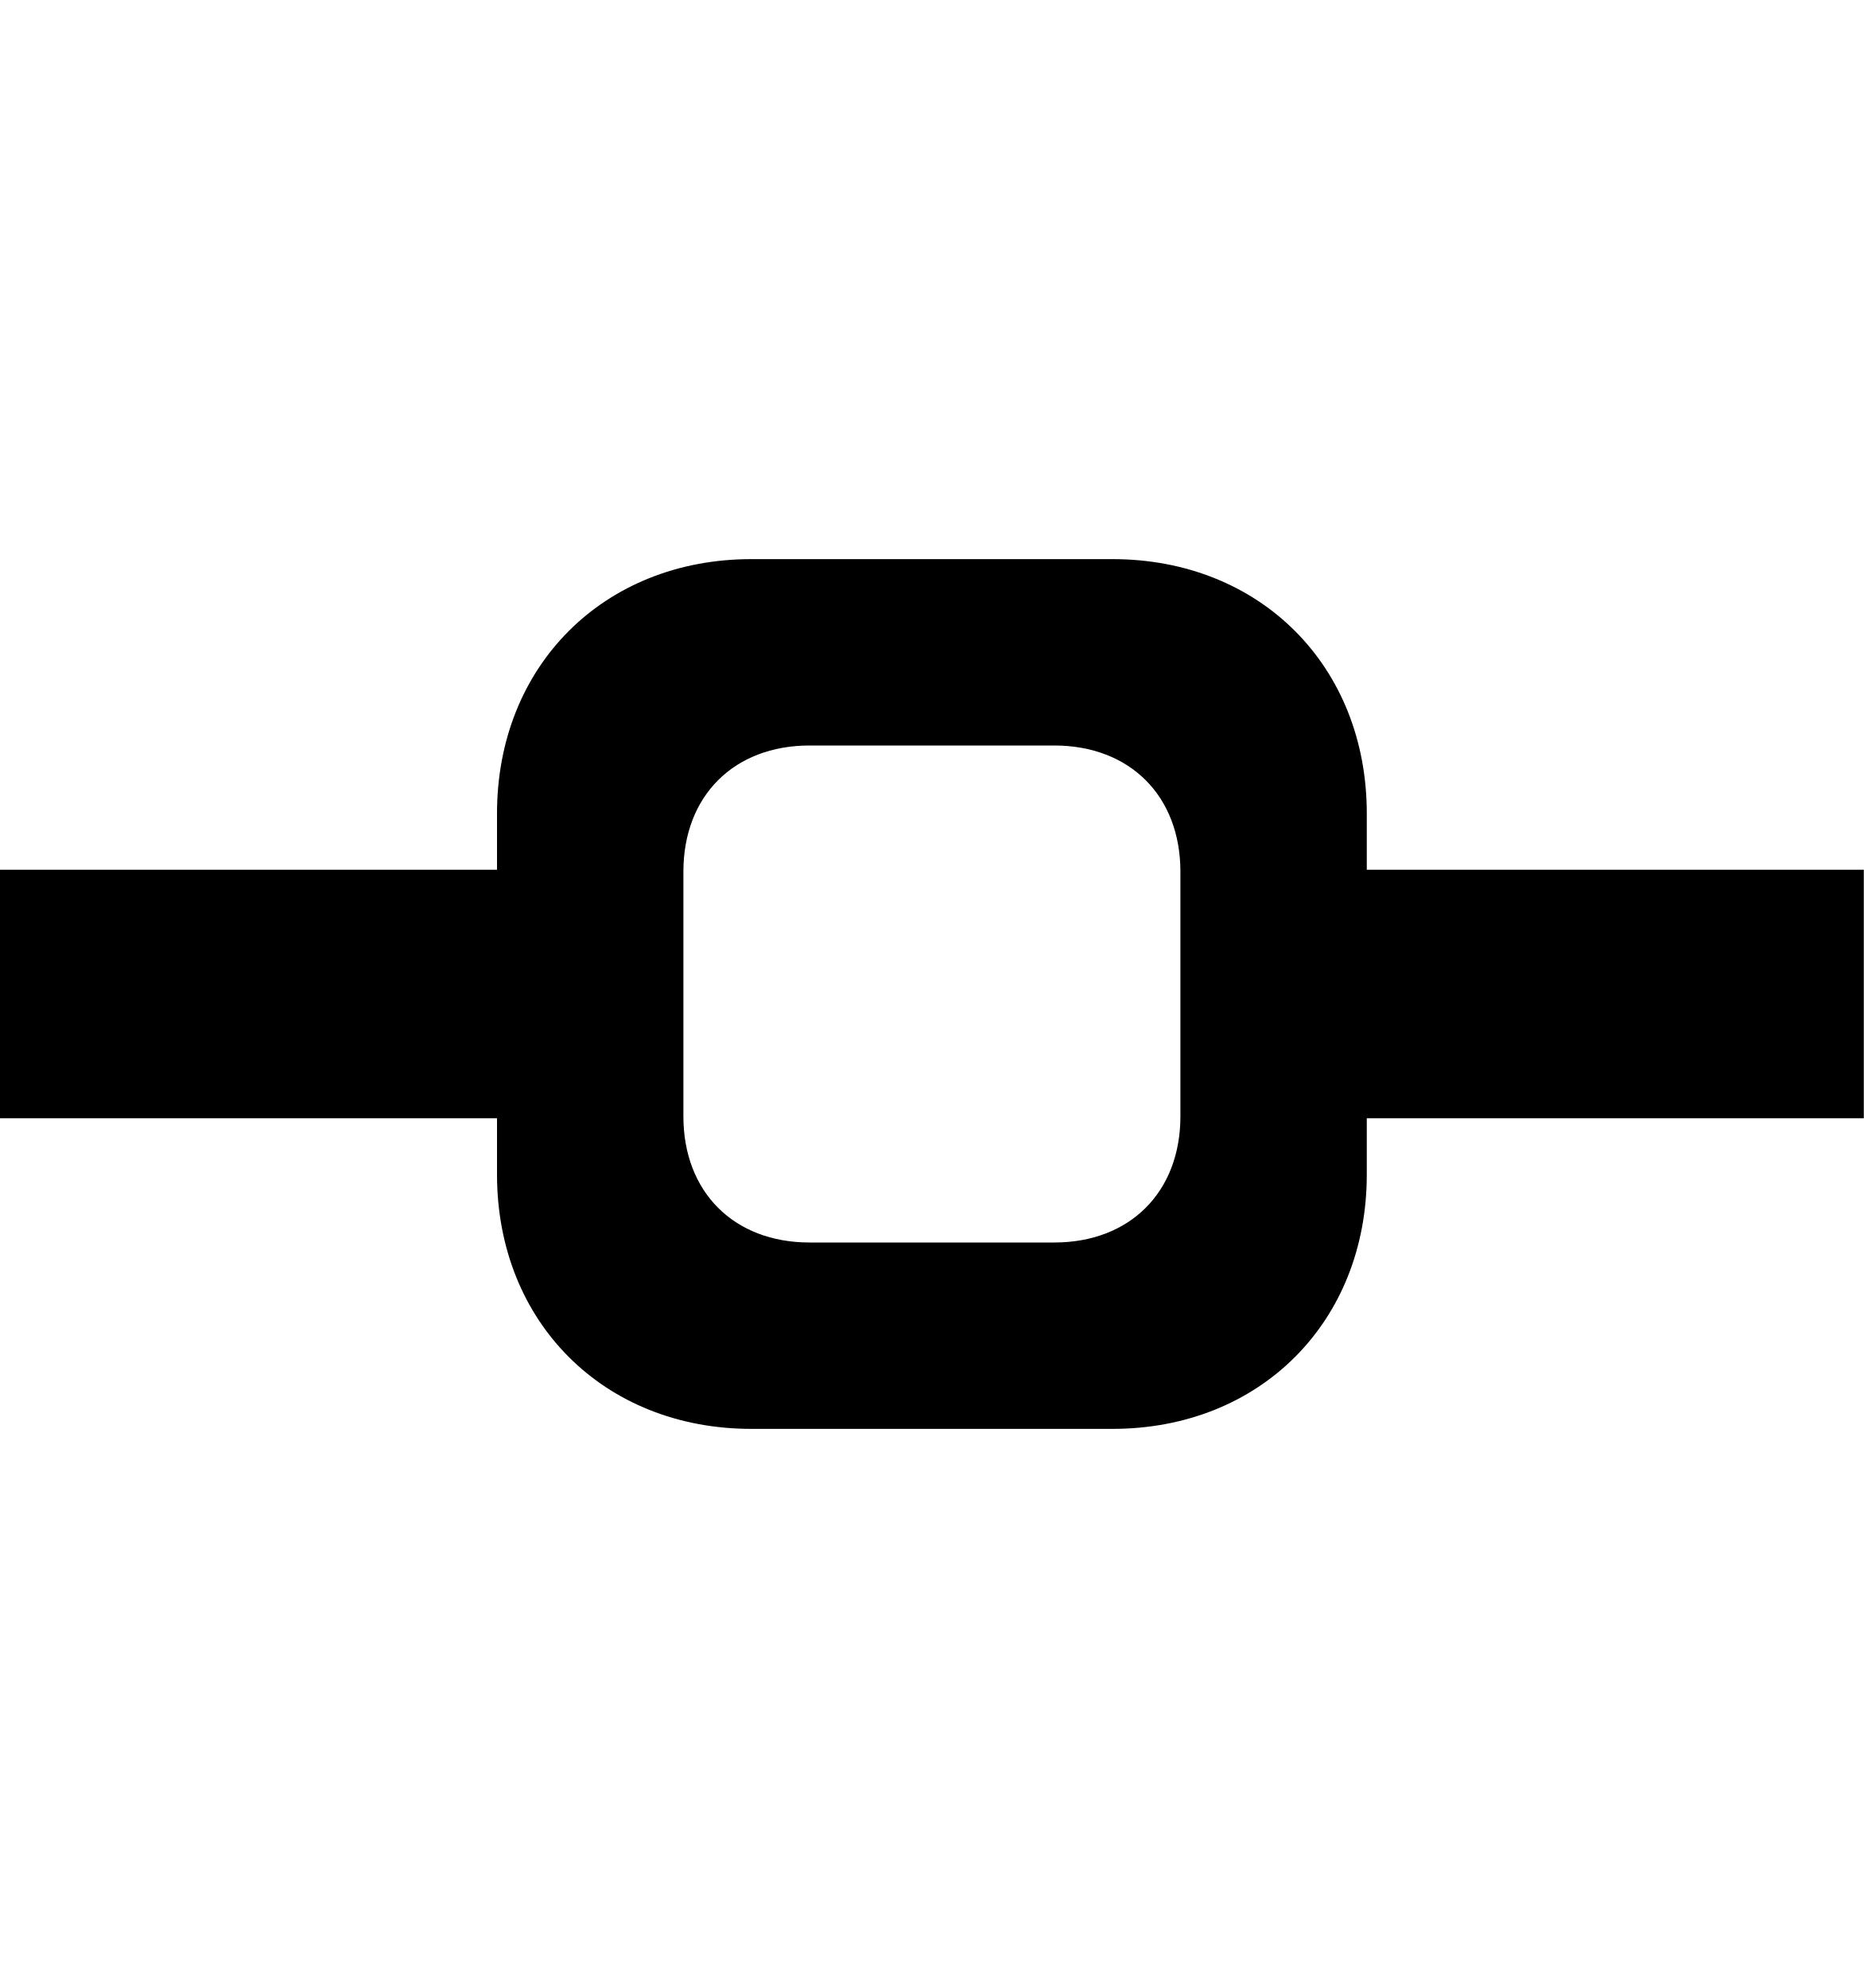
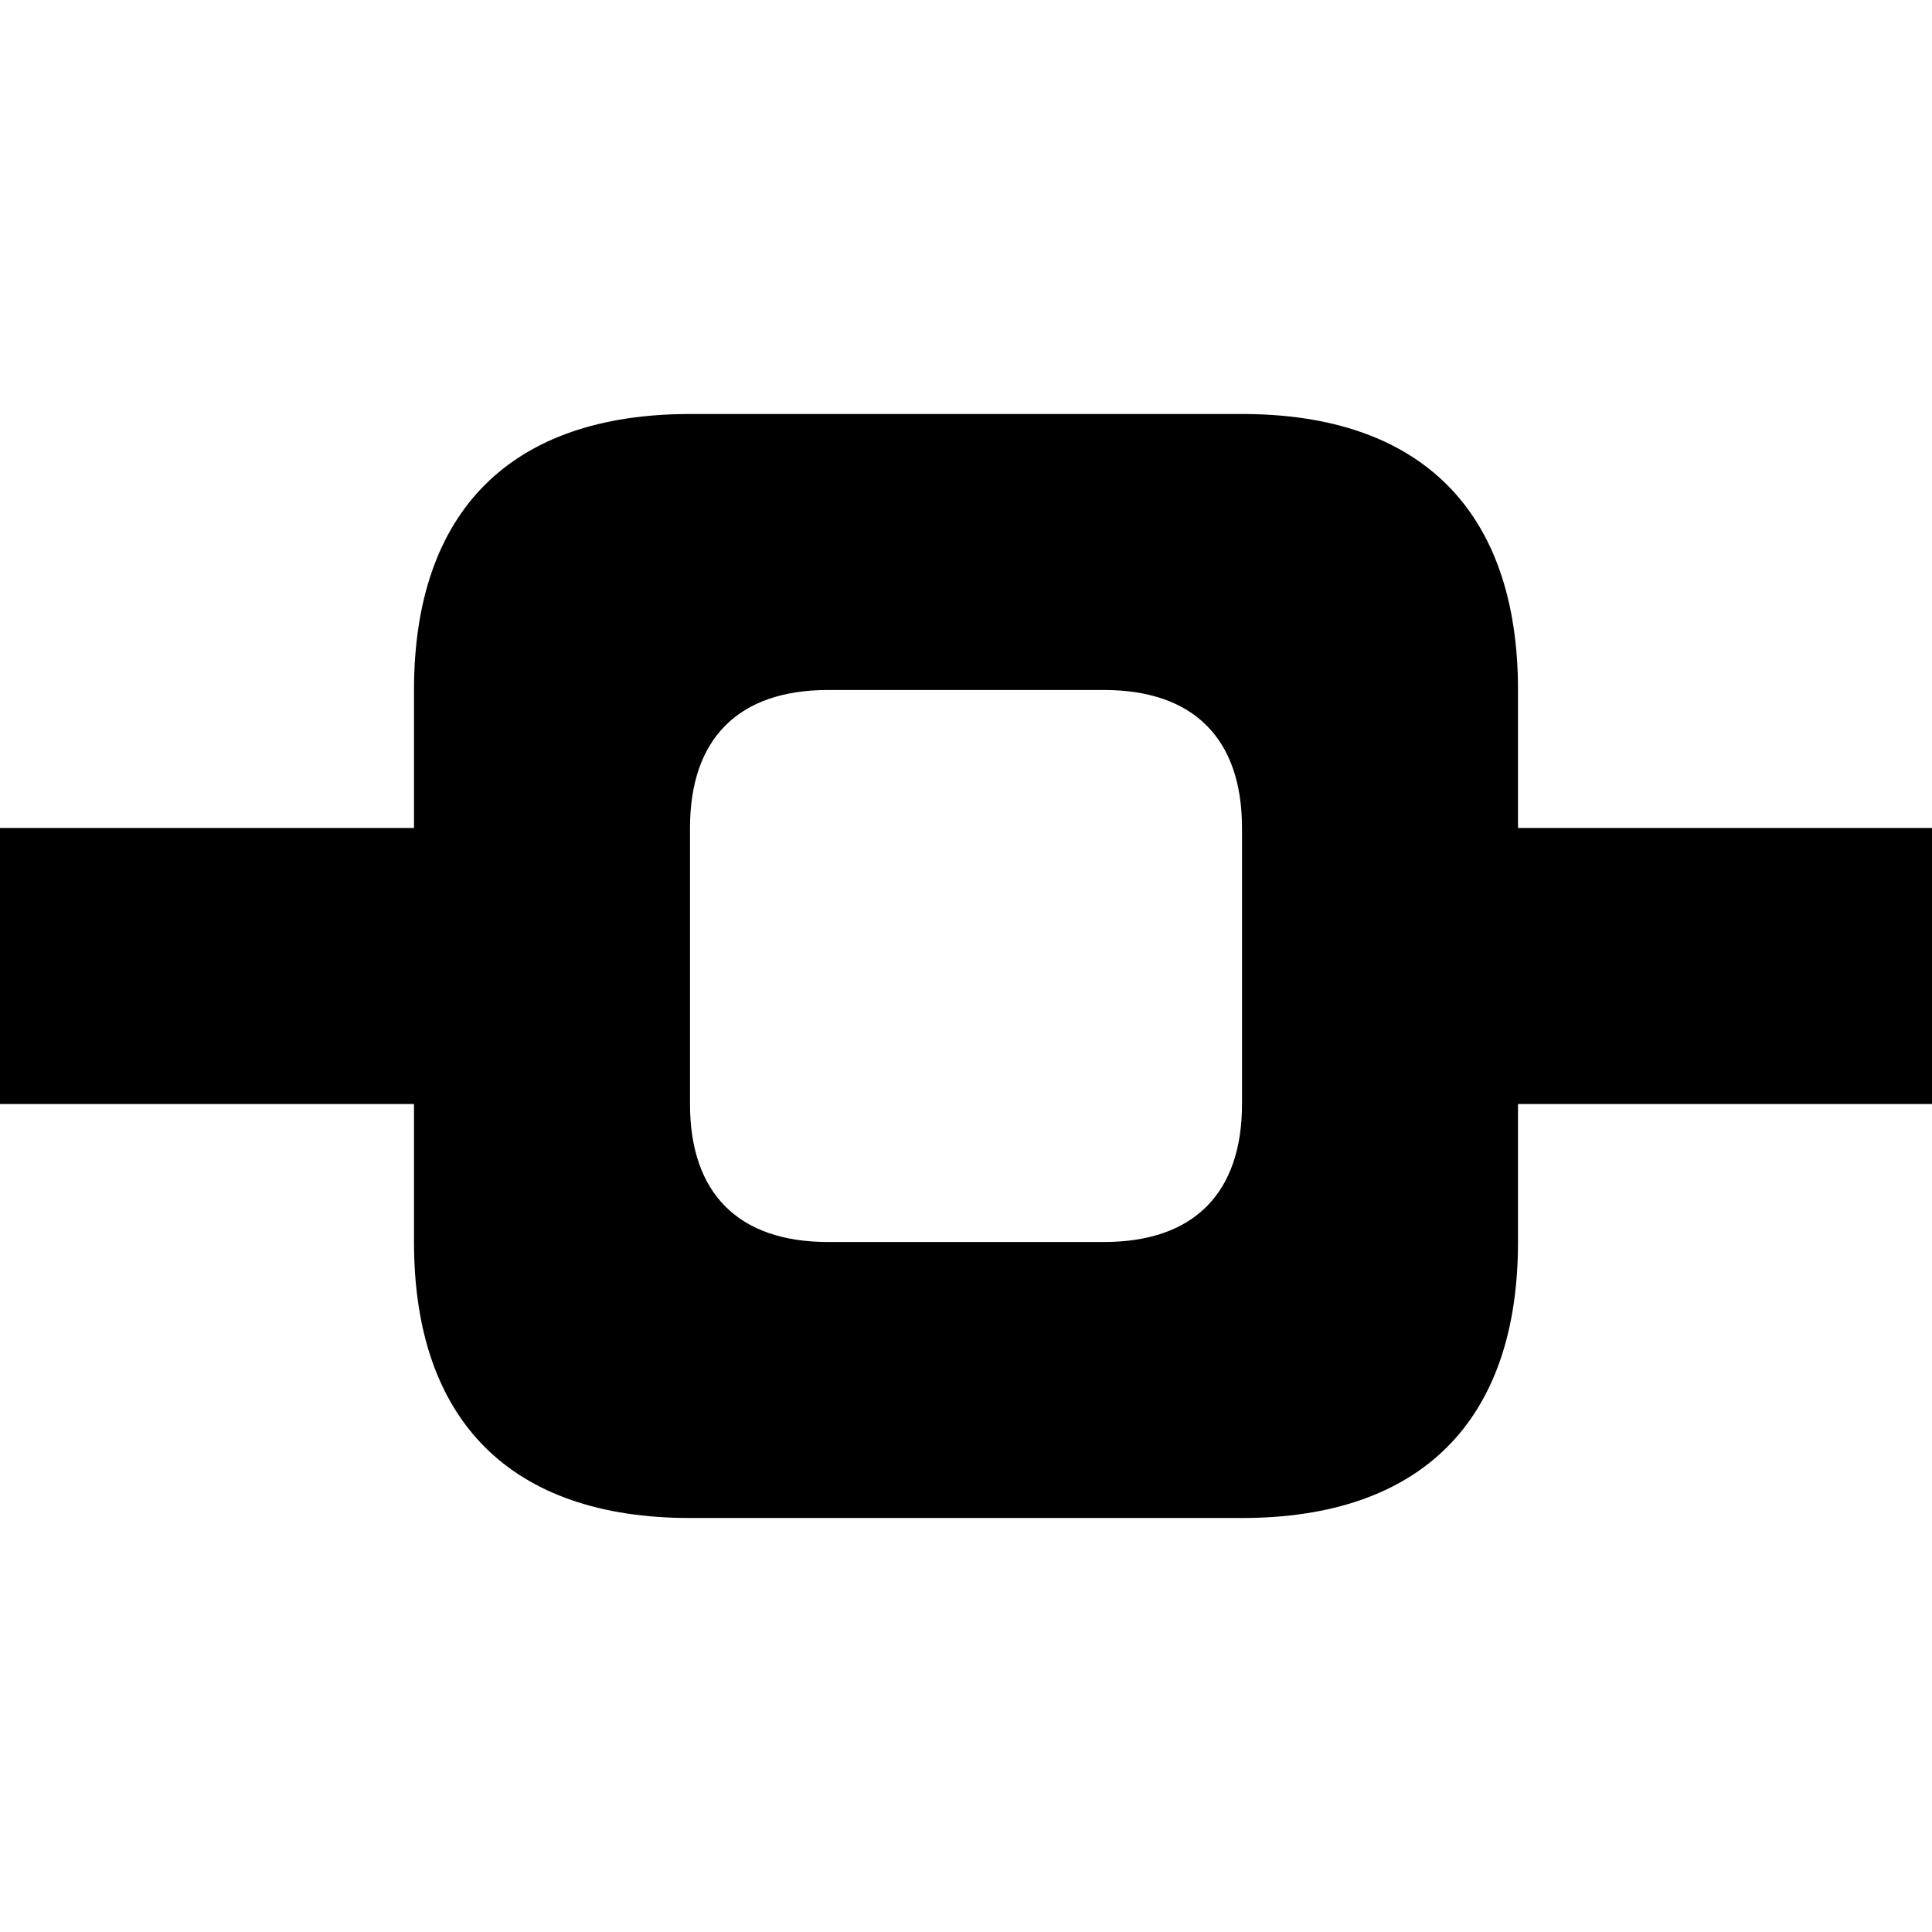
- <svg xmlns="http://www.w3.org/2000/svg" version="1.1" id="Layer_1" x="0px" y="0px" width="960px" height="1024px" viewBox="0 0 960 1024" enable-background="new 0 0 960 1024" xml:space="preserve">
-   <path d="M352,449v126c0,39,26,65,65,65h126c39,0,65-26,65-65V449c0-39-26-65-65-65H417C378,384,352,410,352,449z M0,576V448h256v-29  c0-76,55-131,131-131h186c76,0,131,55,131,131v29h256v128H704v29c0,76-55,131-131,131H387c-76,0-131-55-131-131v-29H0z" />
+ <svg xmlns="http://www.w3.org/2000/svg" version="1.1" id="Layer_1" x="0px" y="0px" width="1792px" height="1792px" viewBox="0 0 1792 1792" enable-background="new 0 0 1792 1792" xml:space="preserve">
+   <path d="M768,640h256c83,0,128,45,128,128v256c0,83-45,128-128,128H768c-83,0-128-45-128-128V768C640,685,685,640,768,640z M384,768  H0v256h384v128c0,166,90,256,256,256h512c166,0,256-90,256-256v-128h384V768h-384V640c0-166-90-256-256-256H640  c-166,0-256,90-256,256V768z" />
</svg>
